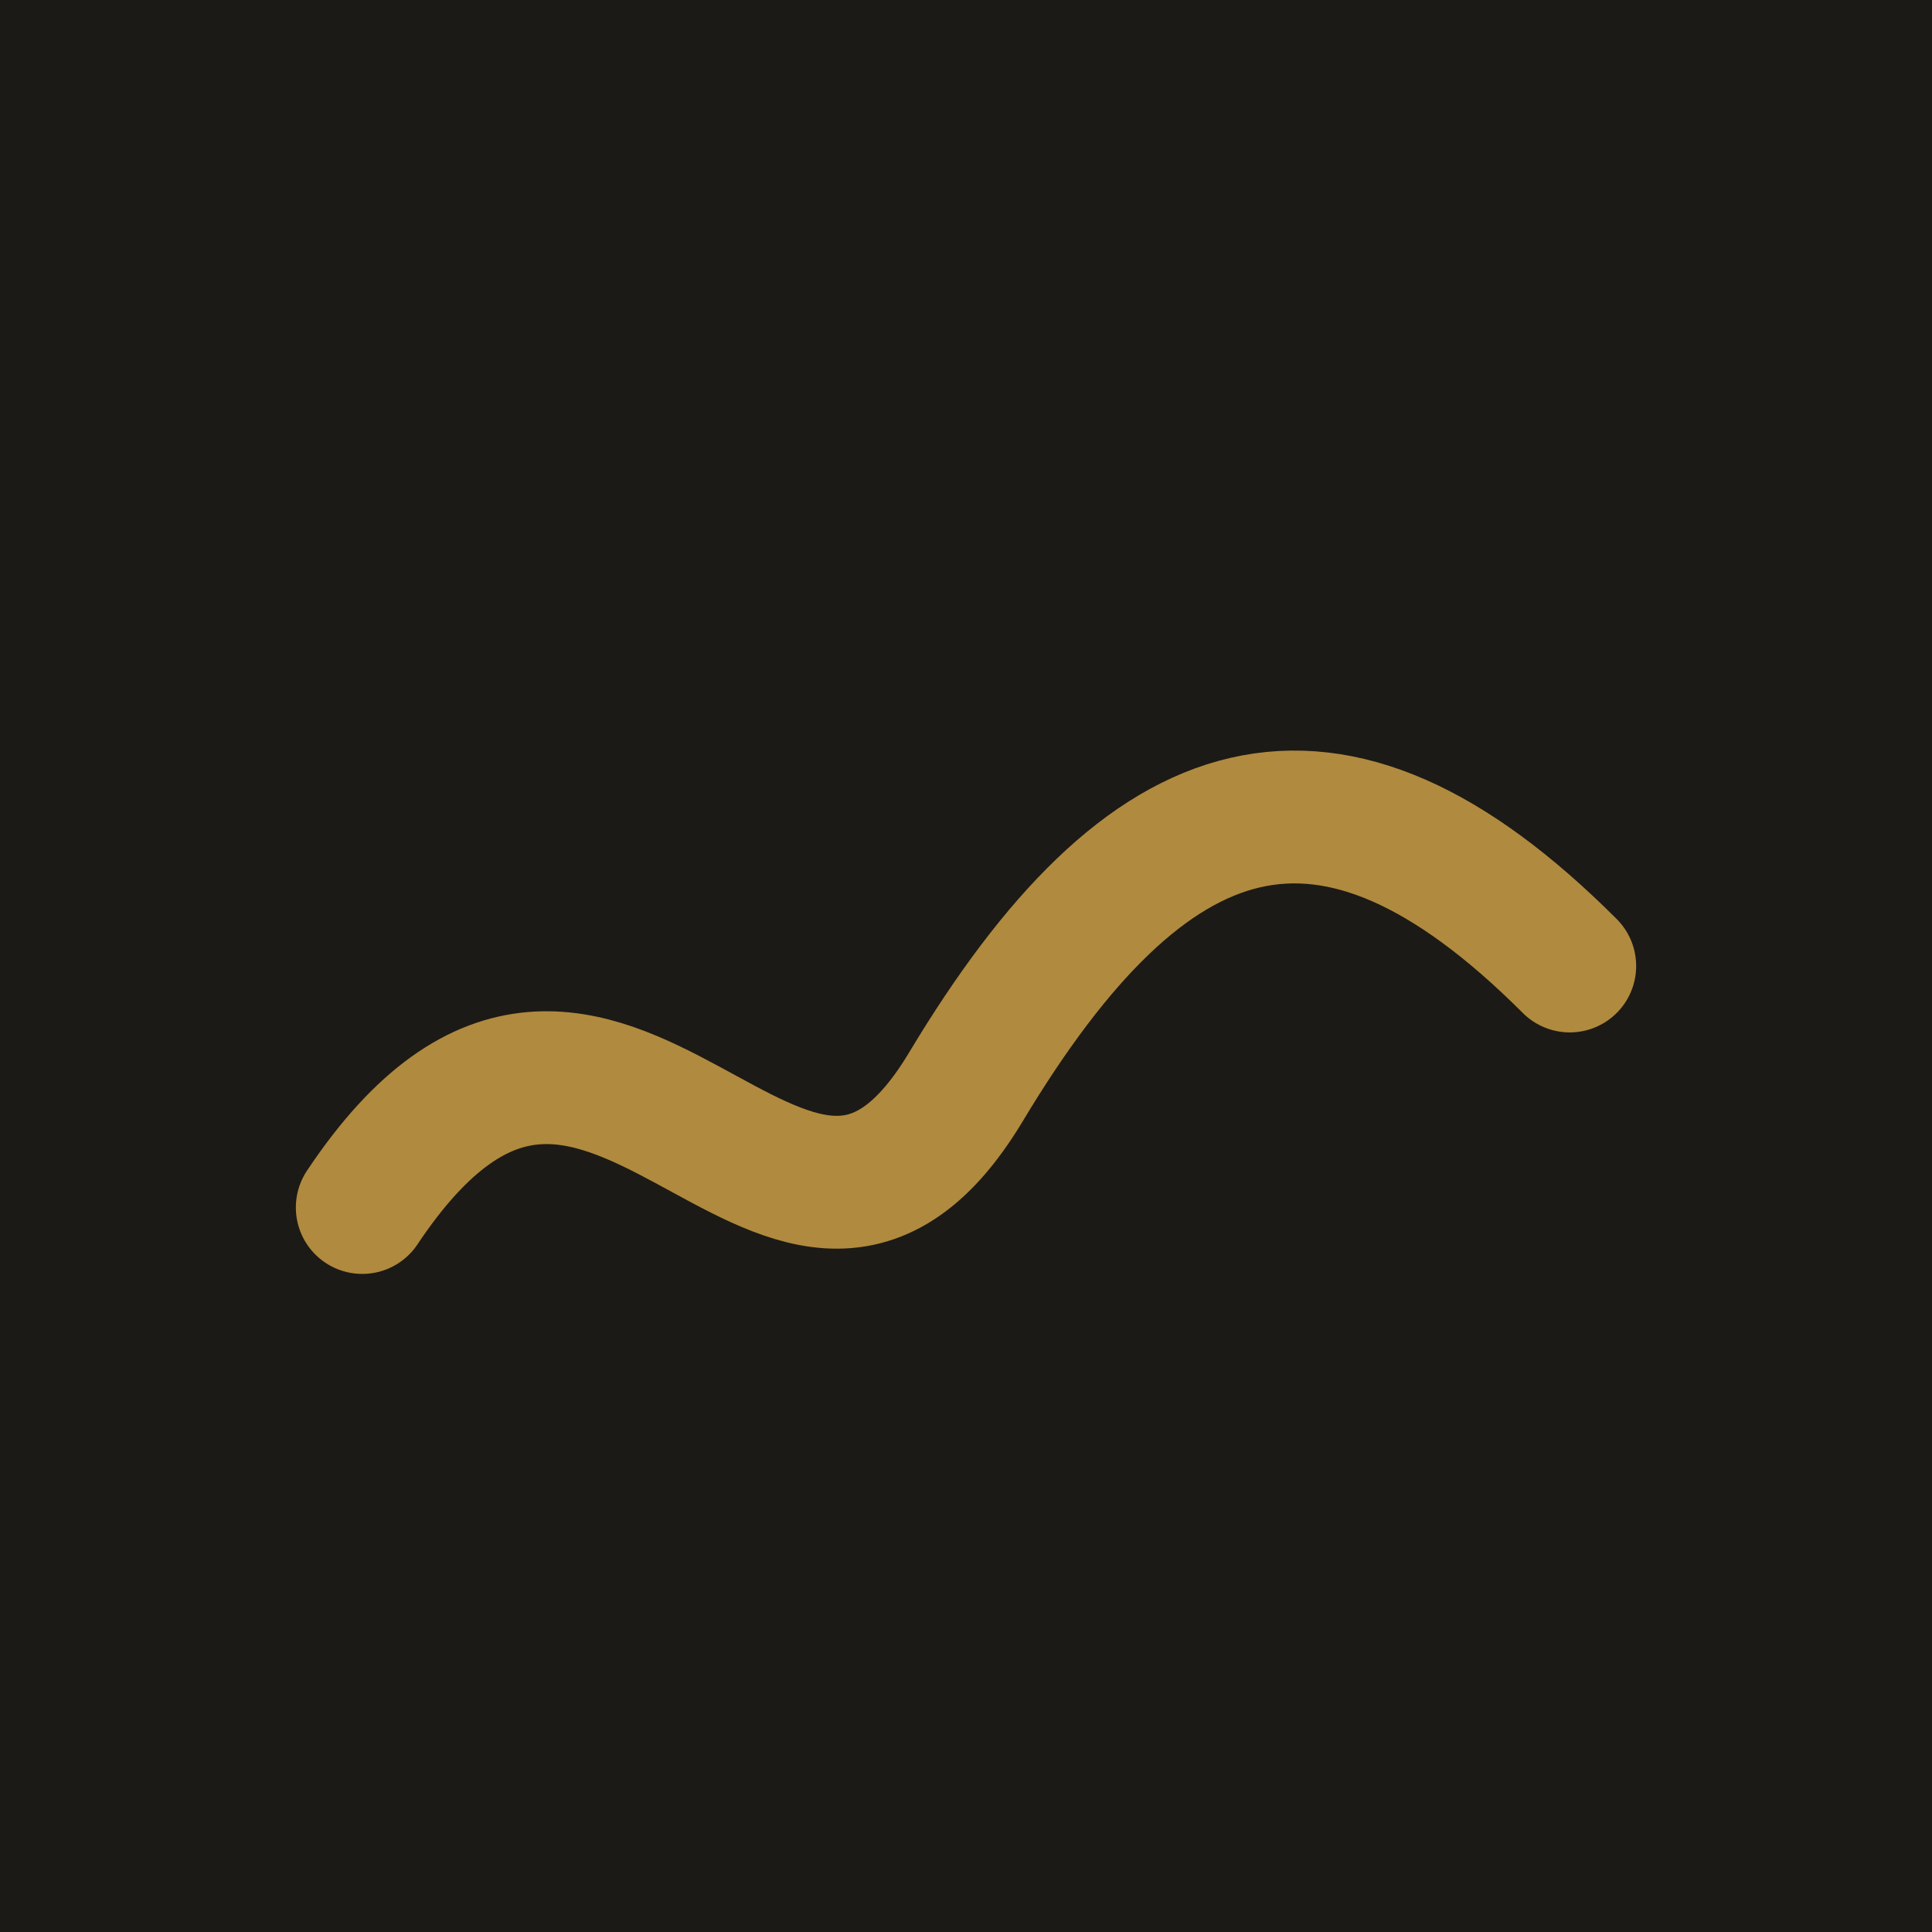
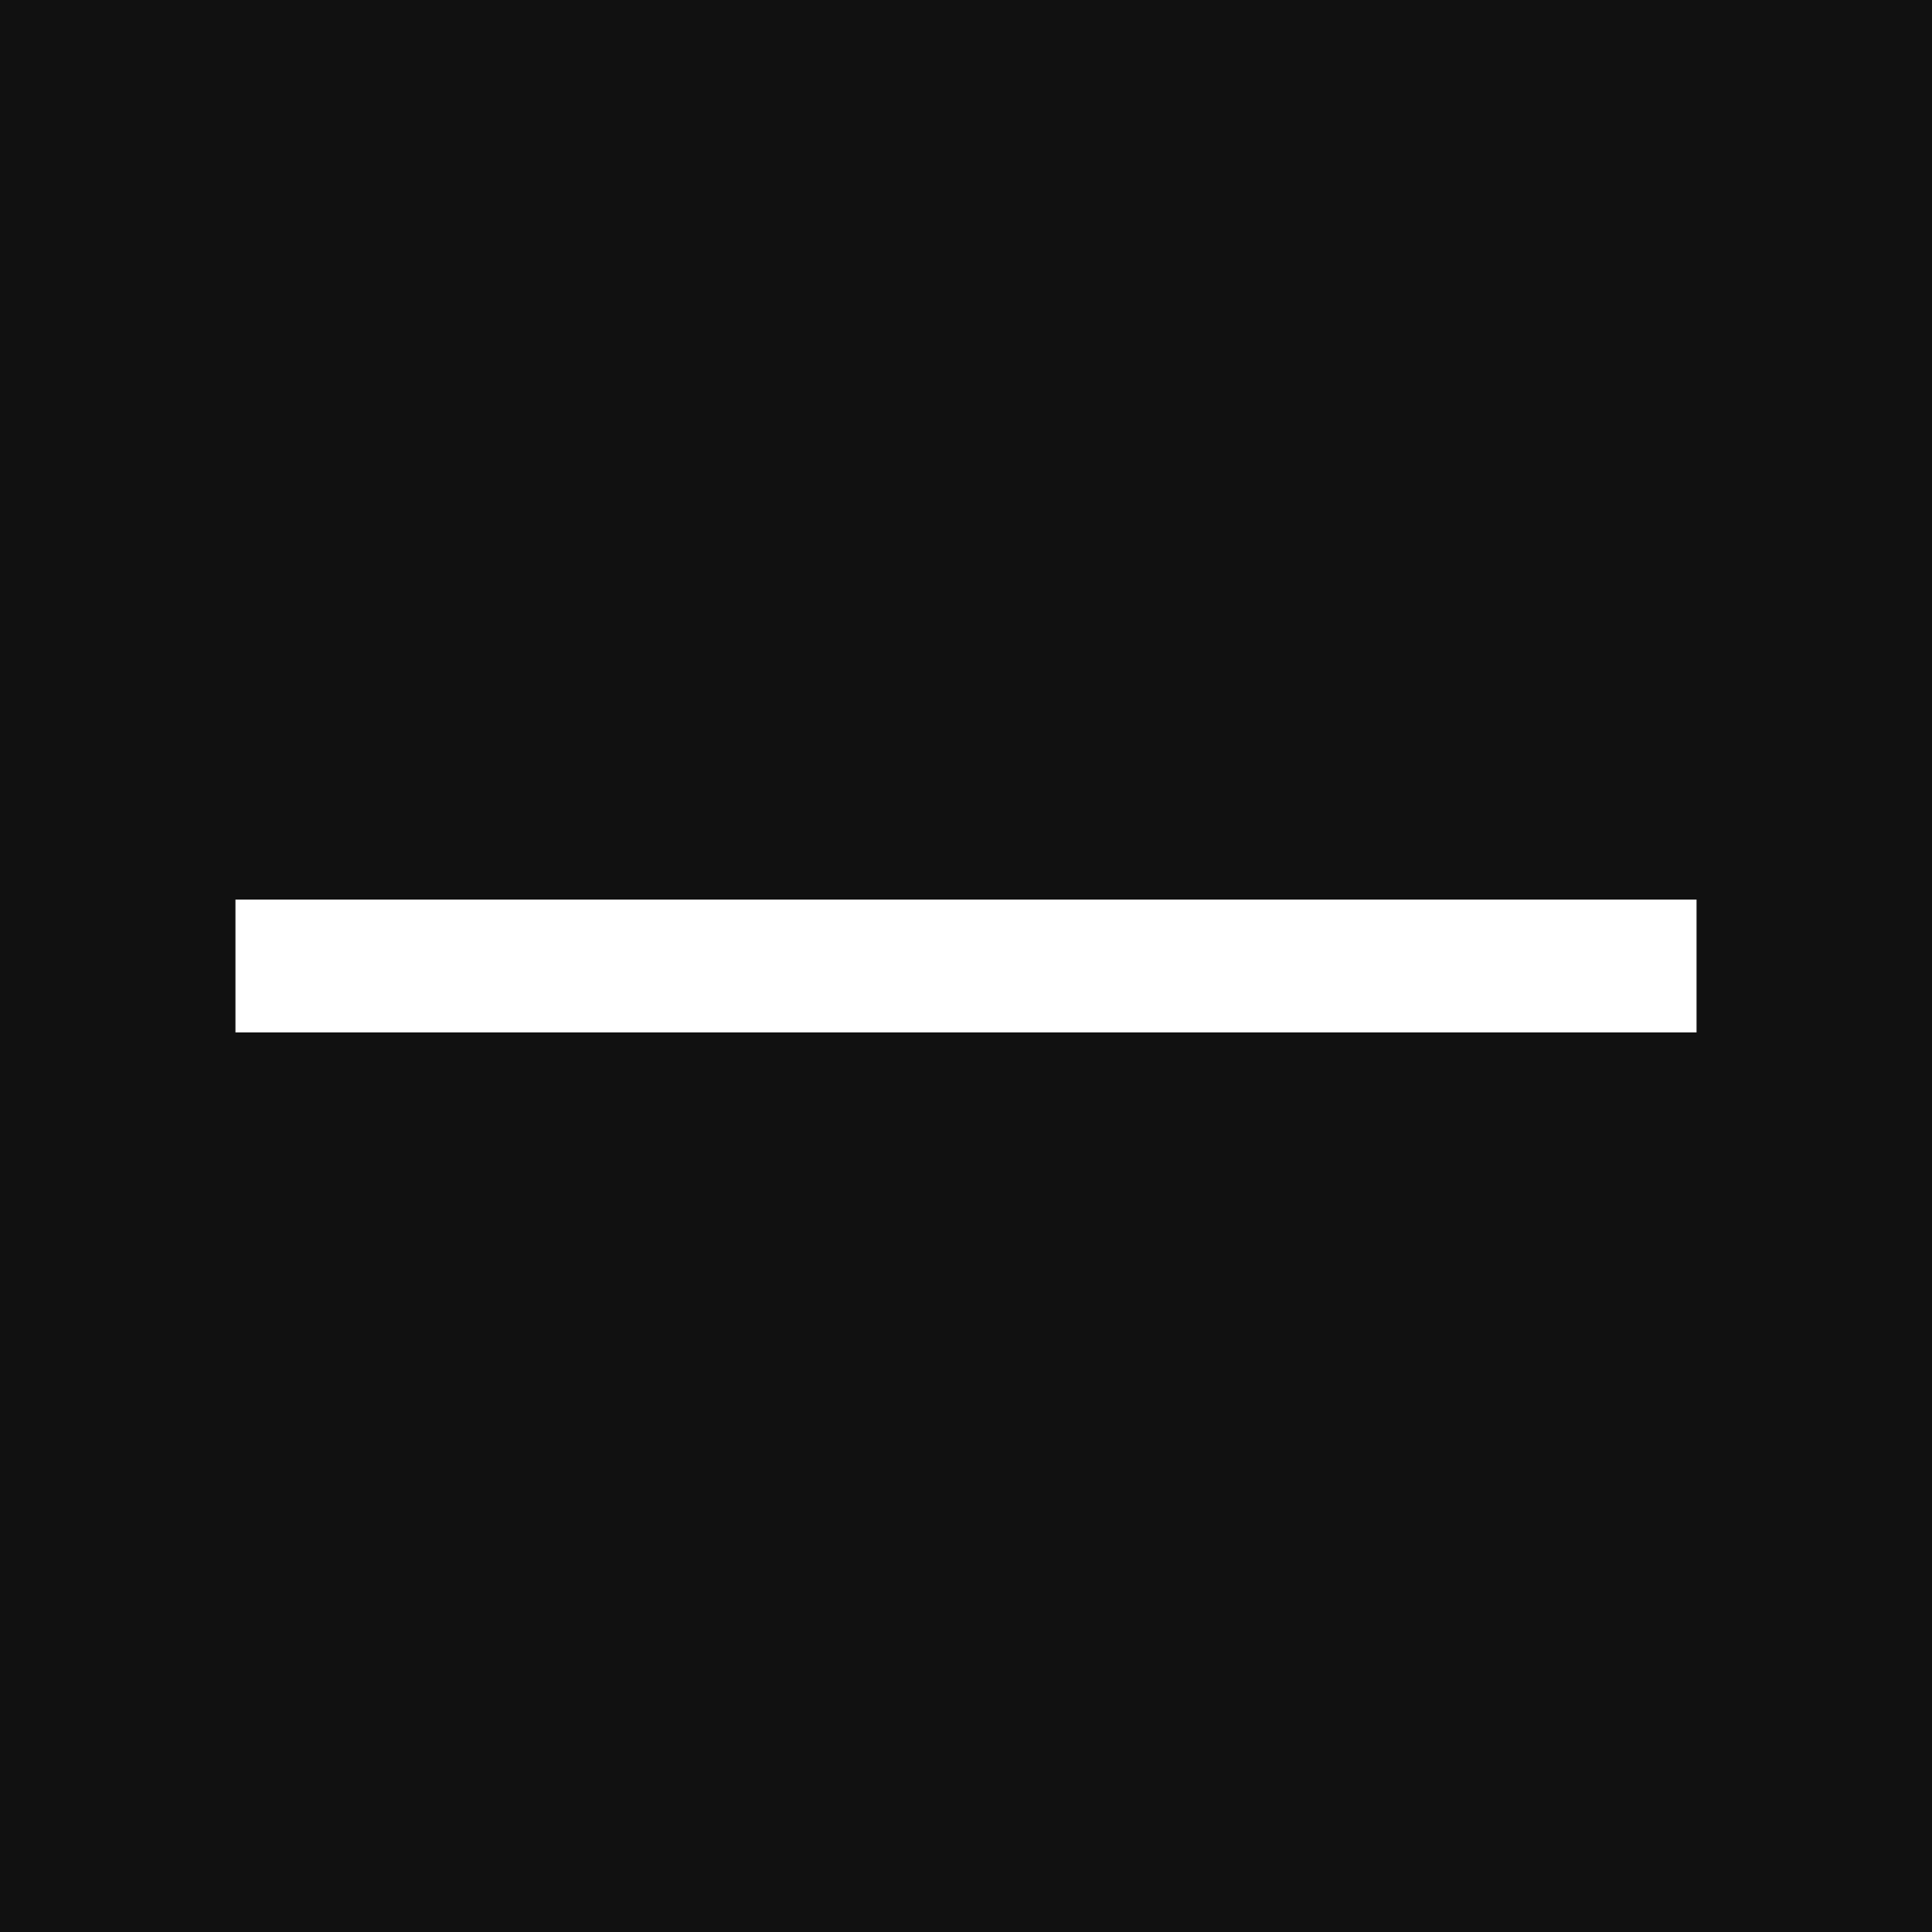
<svg xmlns="http://www.w3.org/2000/svg" viewBox="0 0 32 32">
-   <rect width="32" height="32" fill="#1C1A16" />
-   <path d="M6 20c4-6 7 3 10-2s6-6 10-2" fill="none" stroke="#B08A3E" stroke-width="2.2" stroke-linecap="round" />
+   <rect width="32" height="32" fill="#111111" />
+   <path d="M5 16h22" fill="none" stroke="#FFFFFF" stroke-width="2.2" stroke-linecap="square" />
</svg>
